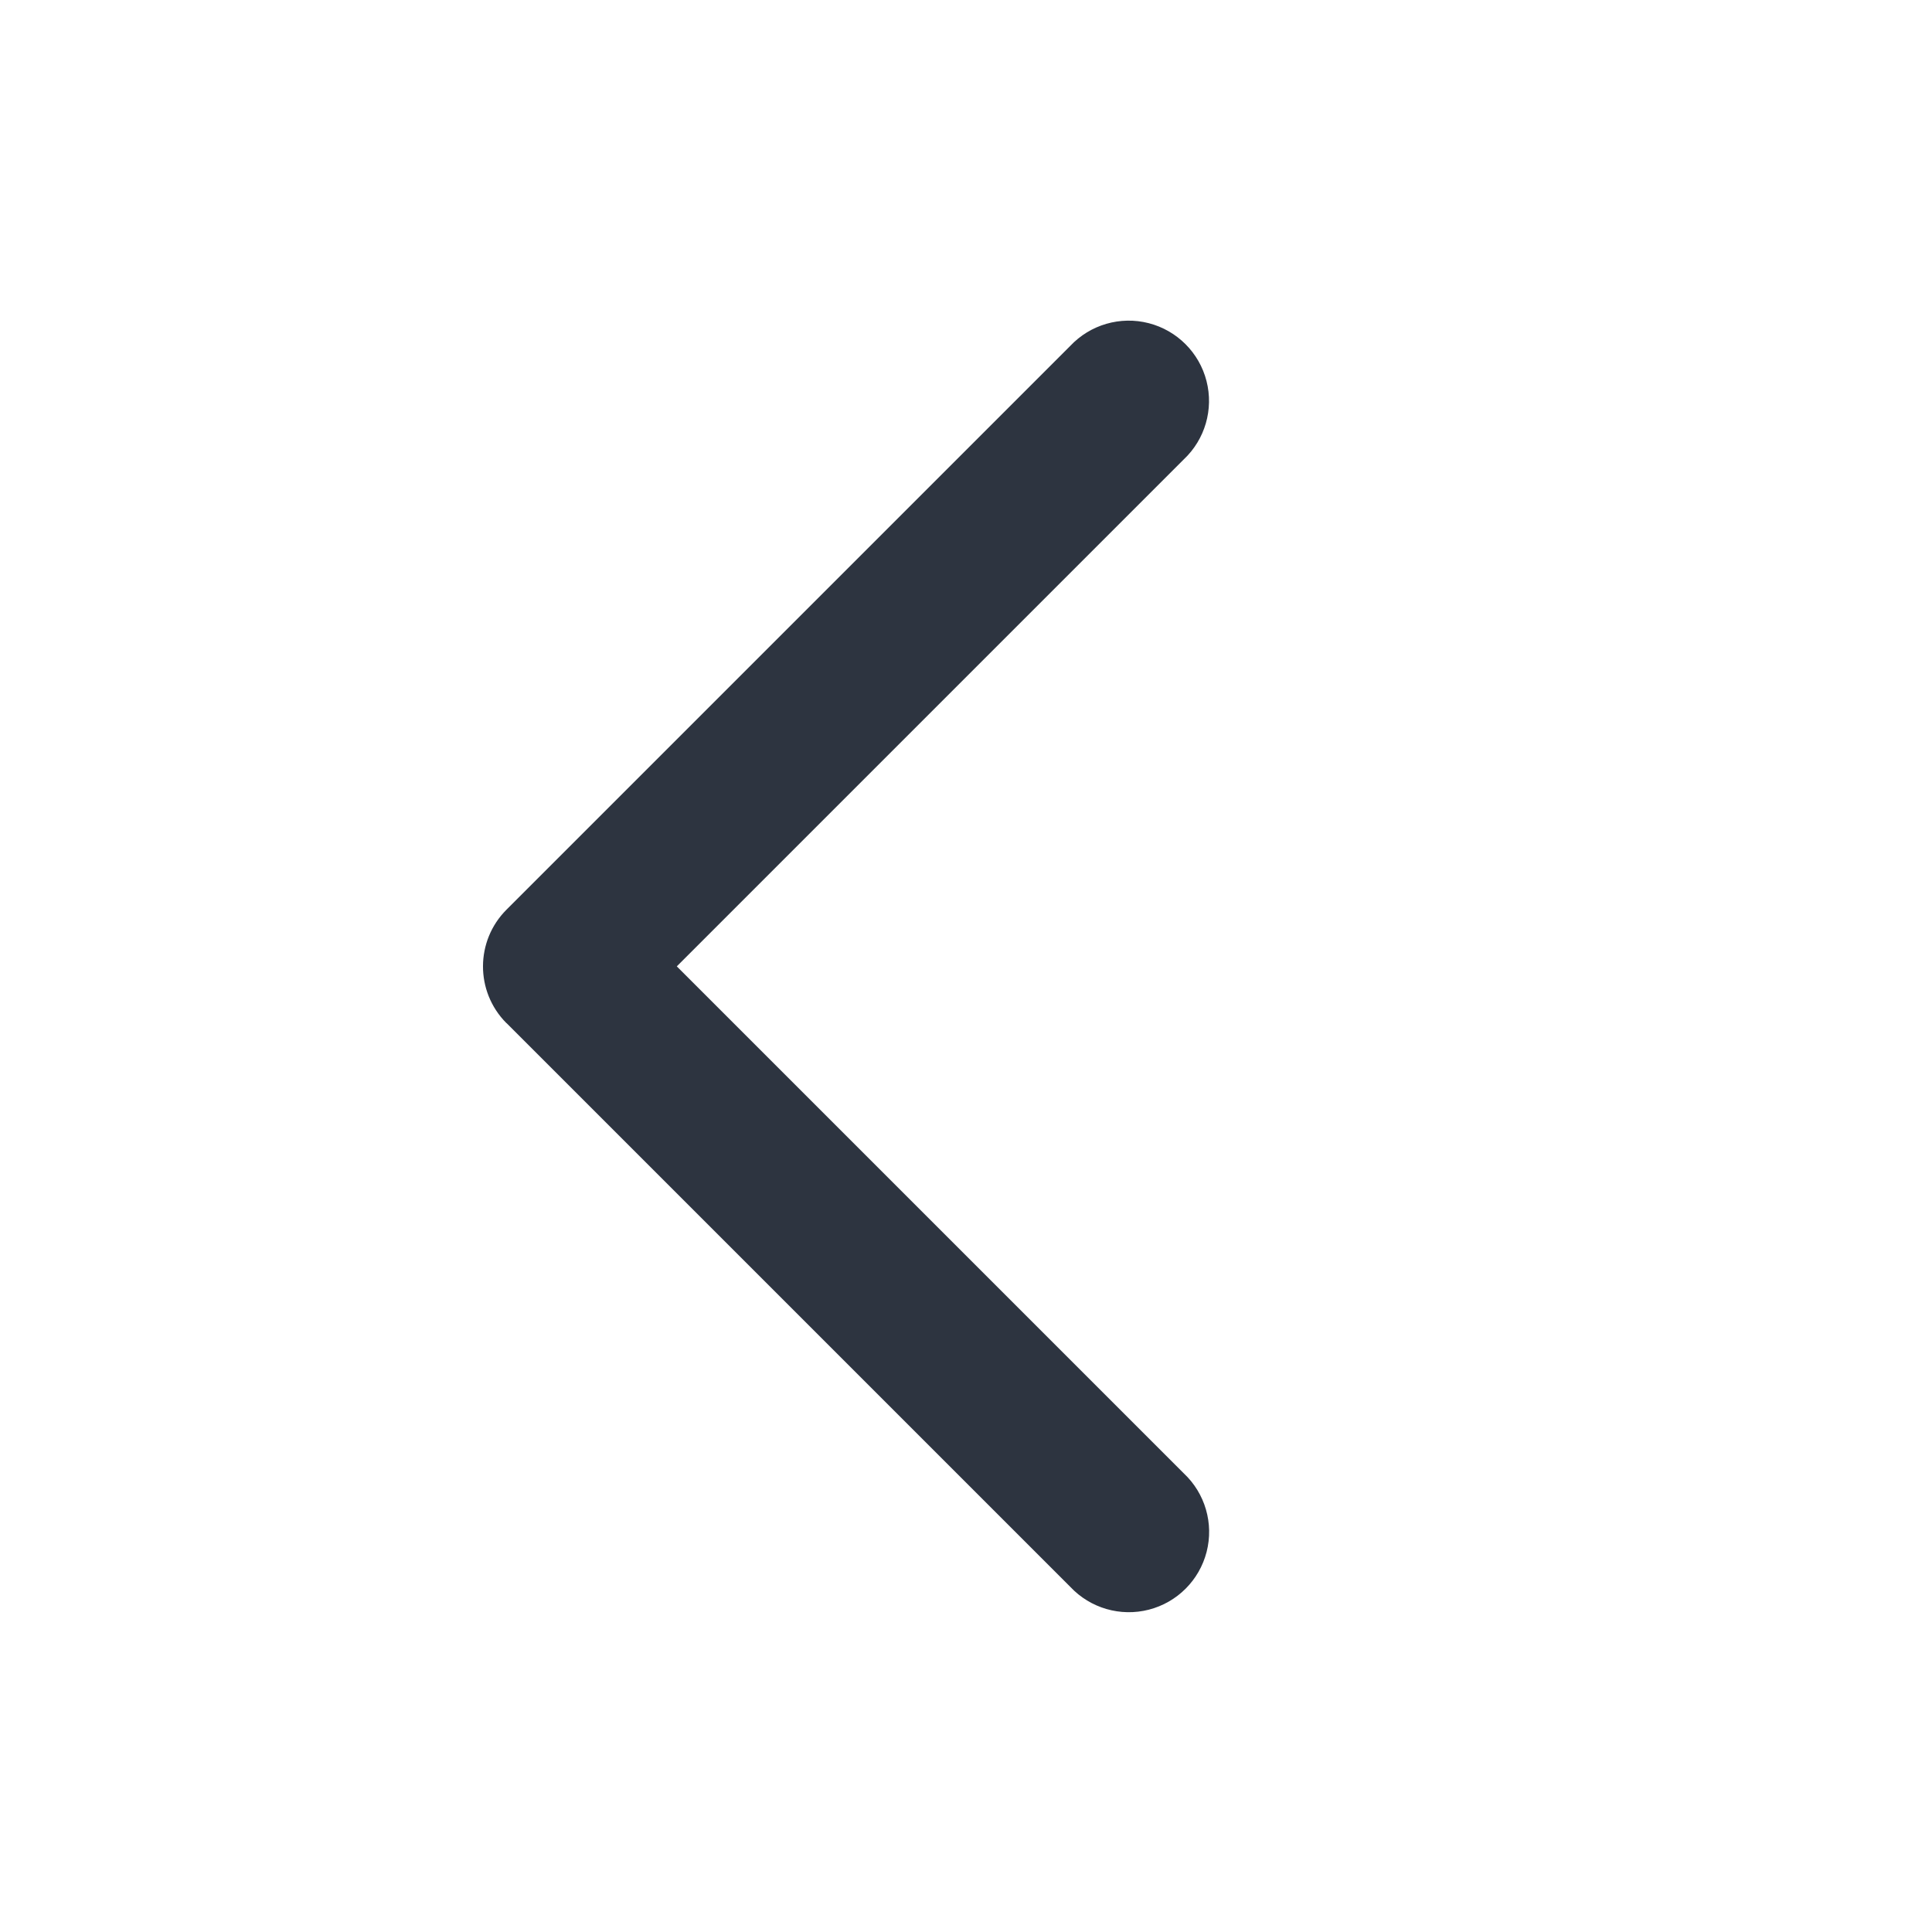
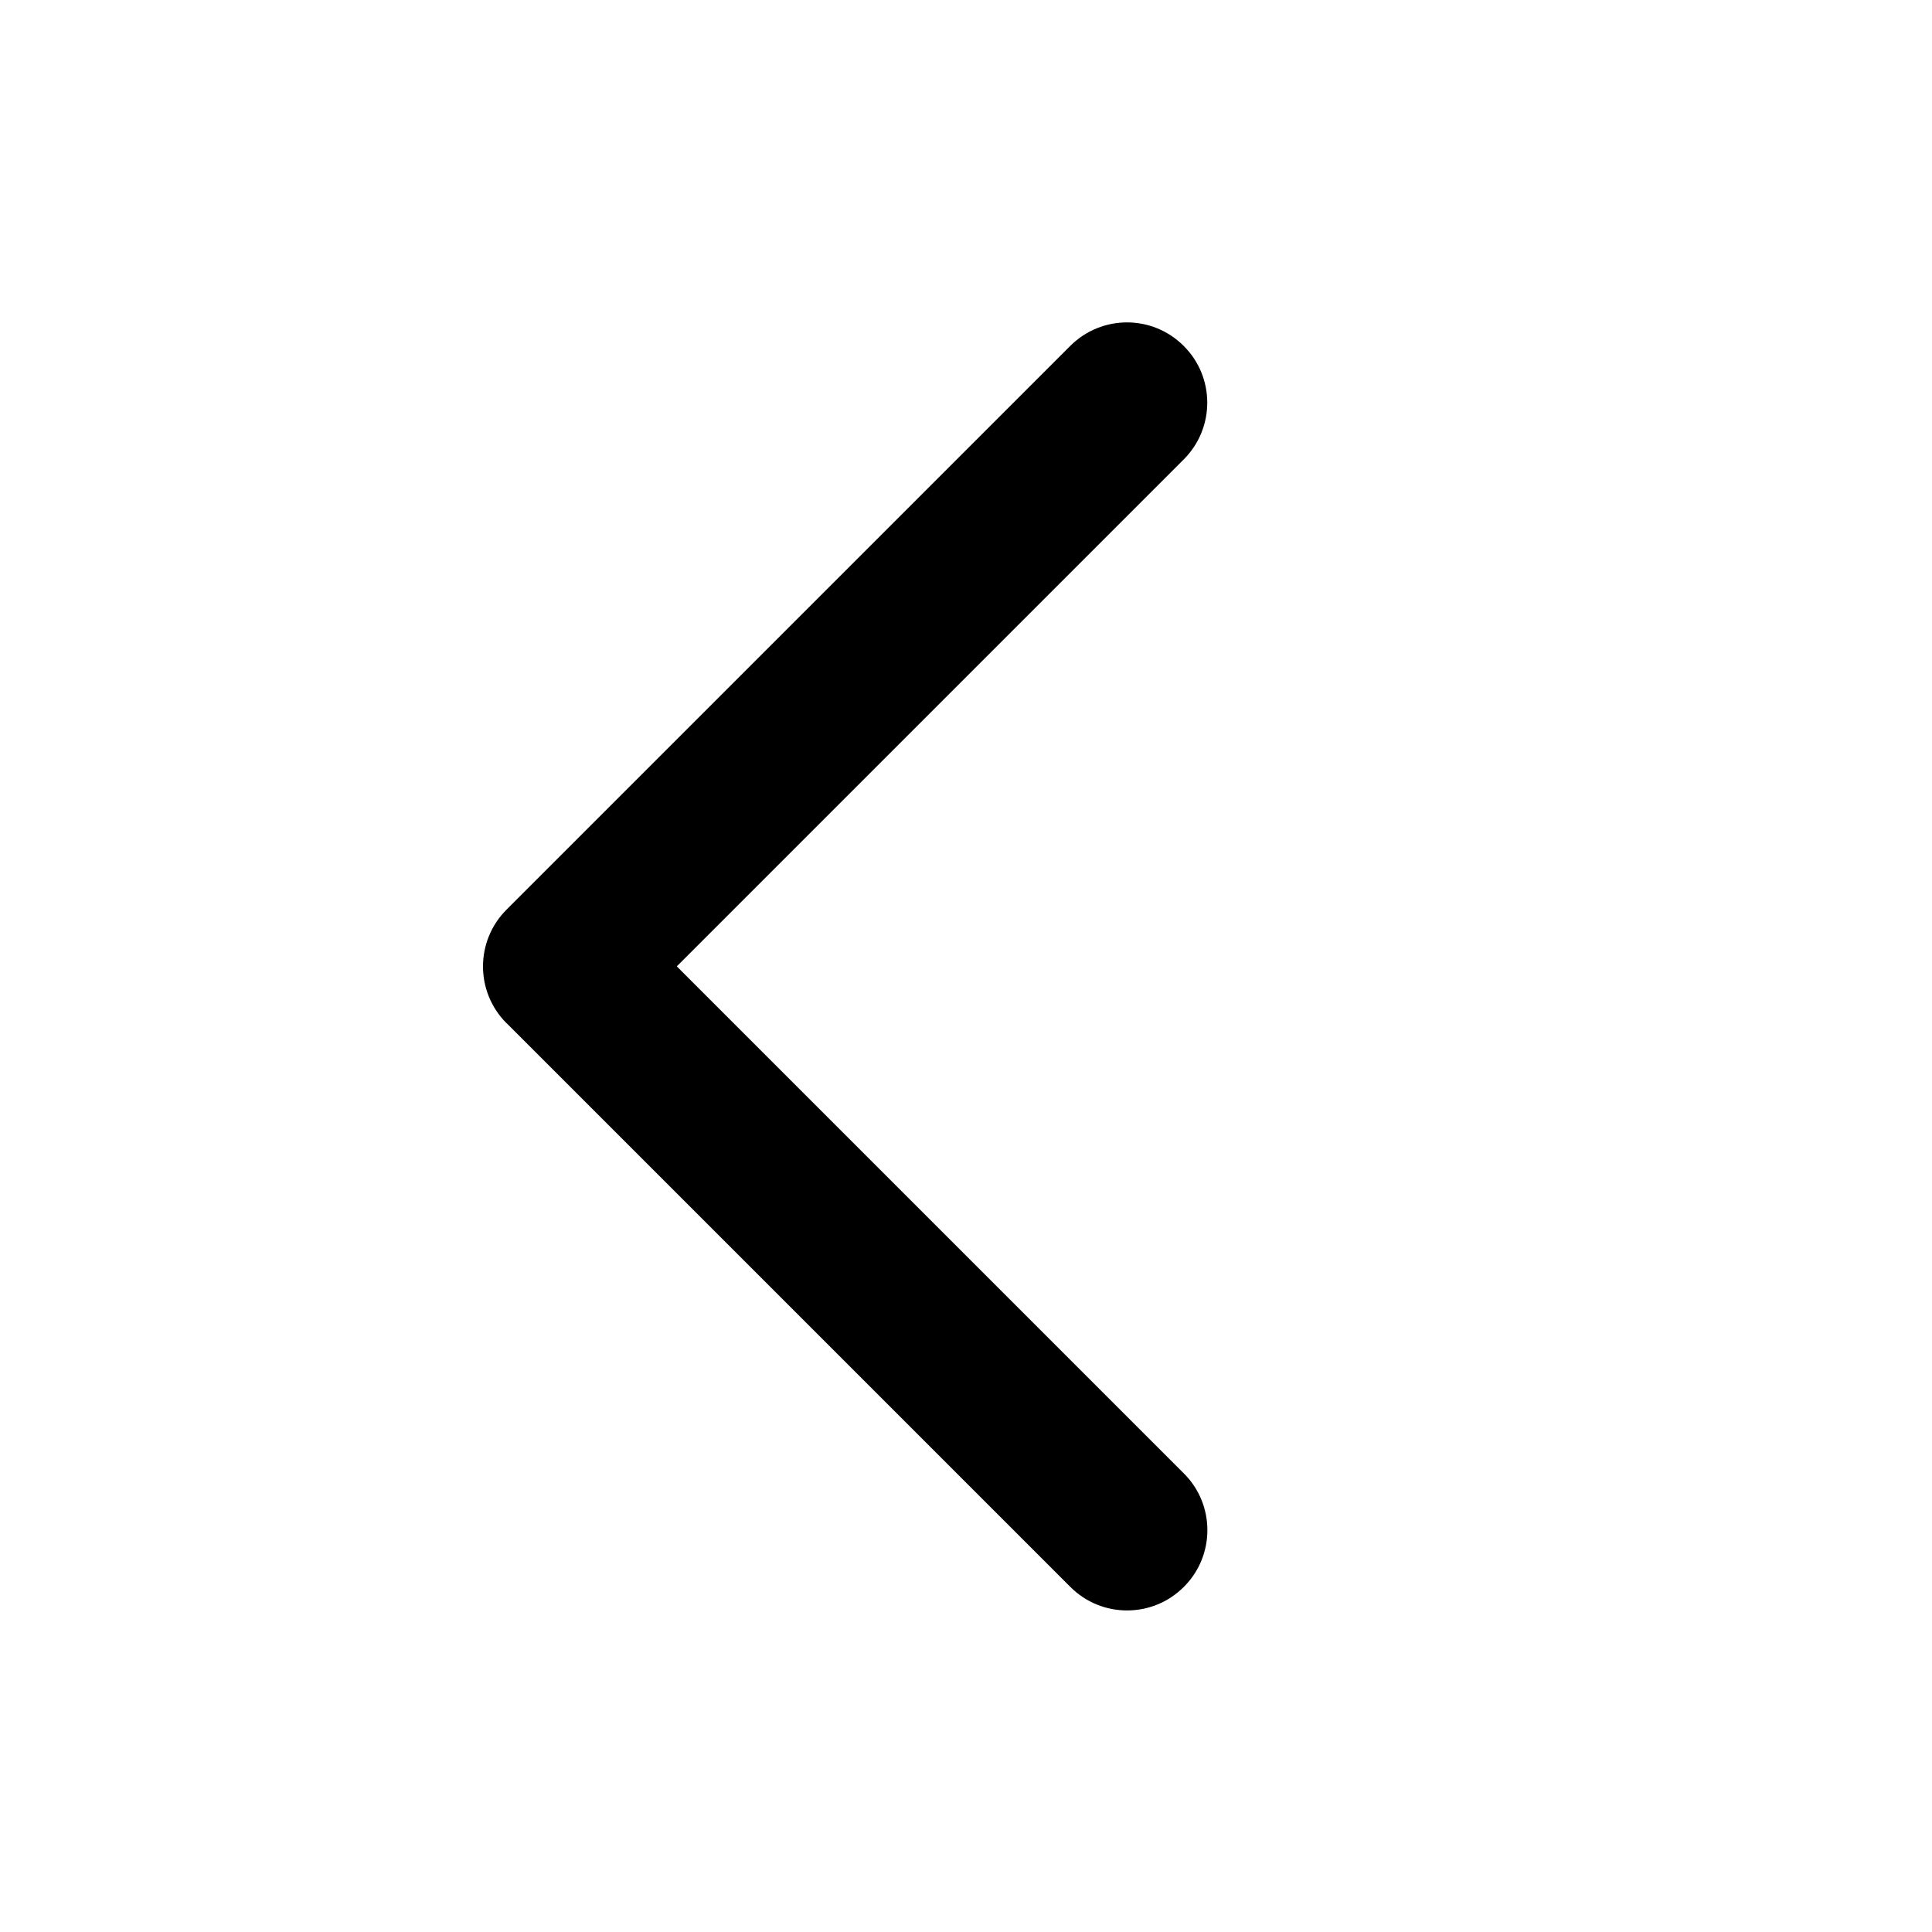
- <svg xmlns="http://www.w3.org/2000/svg" width="16" height="16" fill="none">
-   <path fill-rule="evenodd" clip-rule="evenodd" d="M9.803 3.805a.665.665 0 1 0-.94-.94L4.195 7.533a.665.665 0 0 0-.003.938l.004.003 4.668 4.668a.665.665 0 1 0 .94-.94L5.605 8.003l4.198-4.198Z" fill="#2D3440" />
+ <svg xmlns="http://www.w3.org/2000/svg" width="16" height="16" viewBox="0 0 16 16" fill="currentColor">
+   <path fill-rule="evenodd" clip-rule="evenodd" d="M9.803 3.805C10.063 3.545 10.063 3.124 9.803 2.865C9.544 2.605 9.123 2.605 8.863 2.865L4.195 7.533C3.936 7.792 3.935 8.211 4.192 8.471C4.193 8.472 4.195 8.473 4.196 8.474L8.864 13.142C9.123 13.402 9.545 13.402 9.804 13.142C10.064 12.883 10.064 12.461 9.804 12.202L5.605 8.003L9.803 3.805Z" />
</svg>
